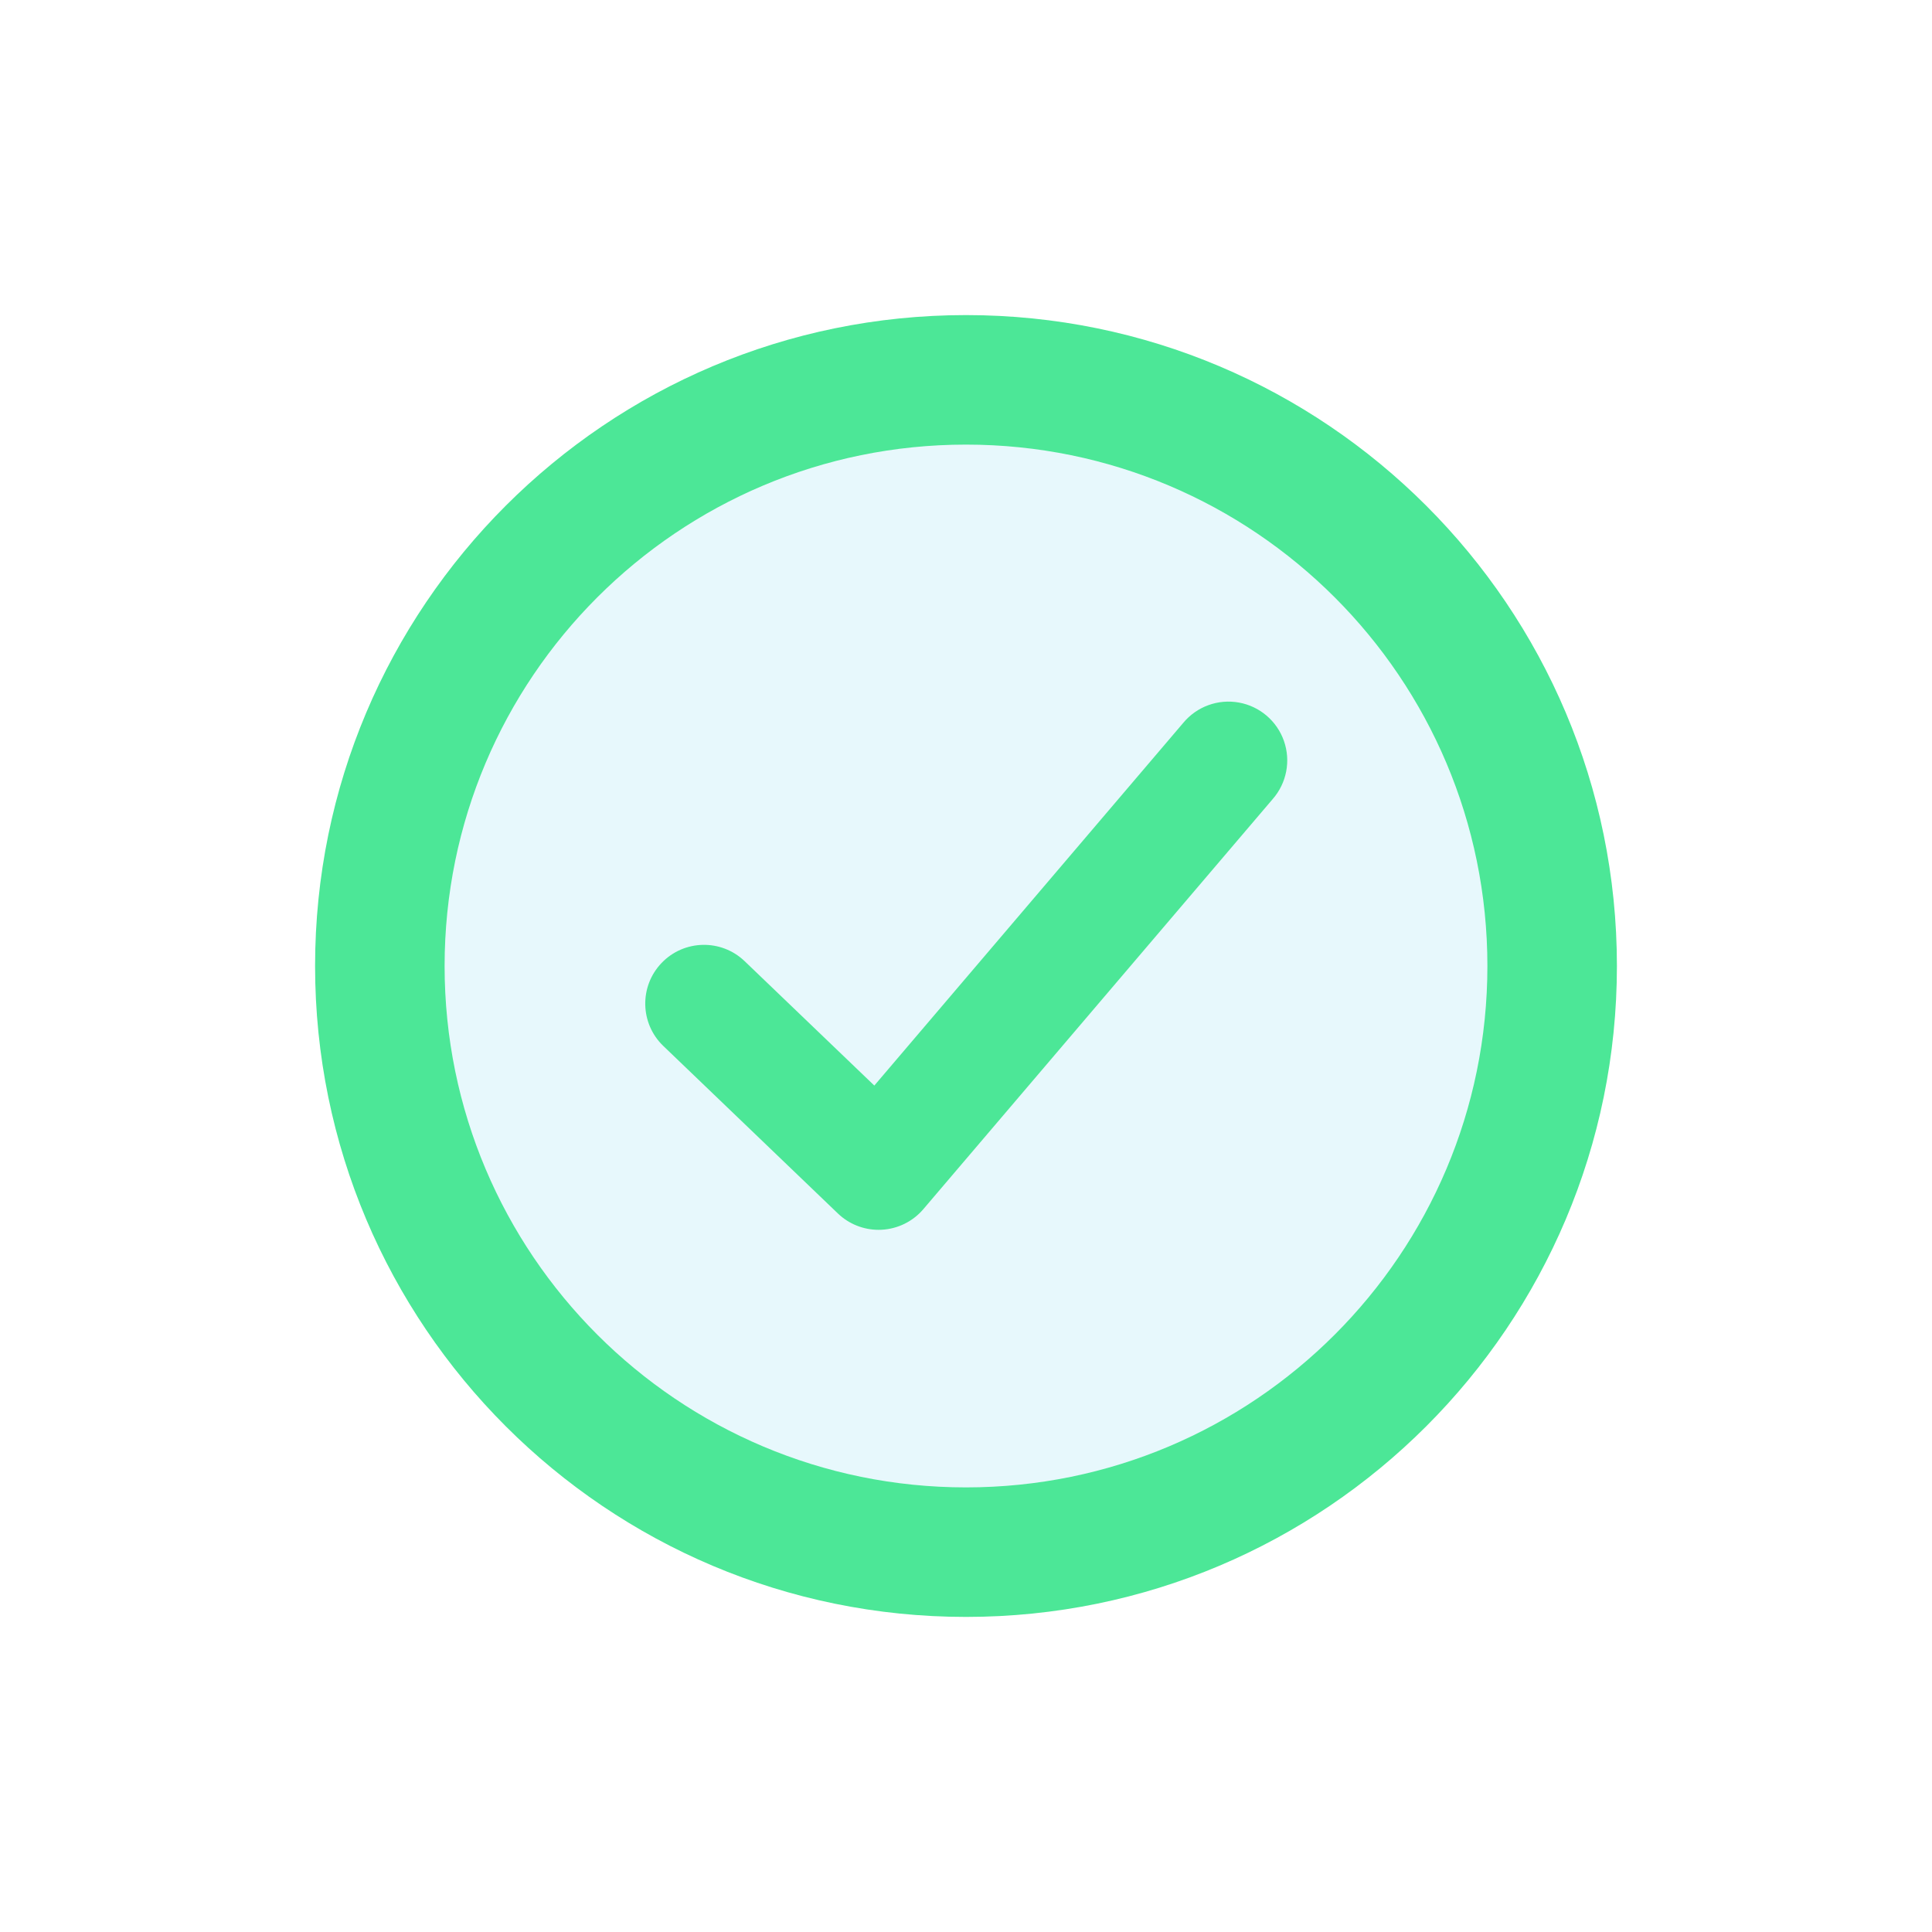
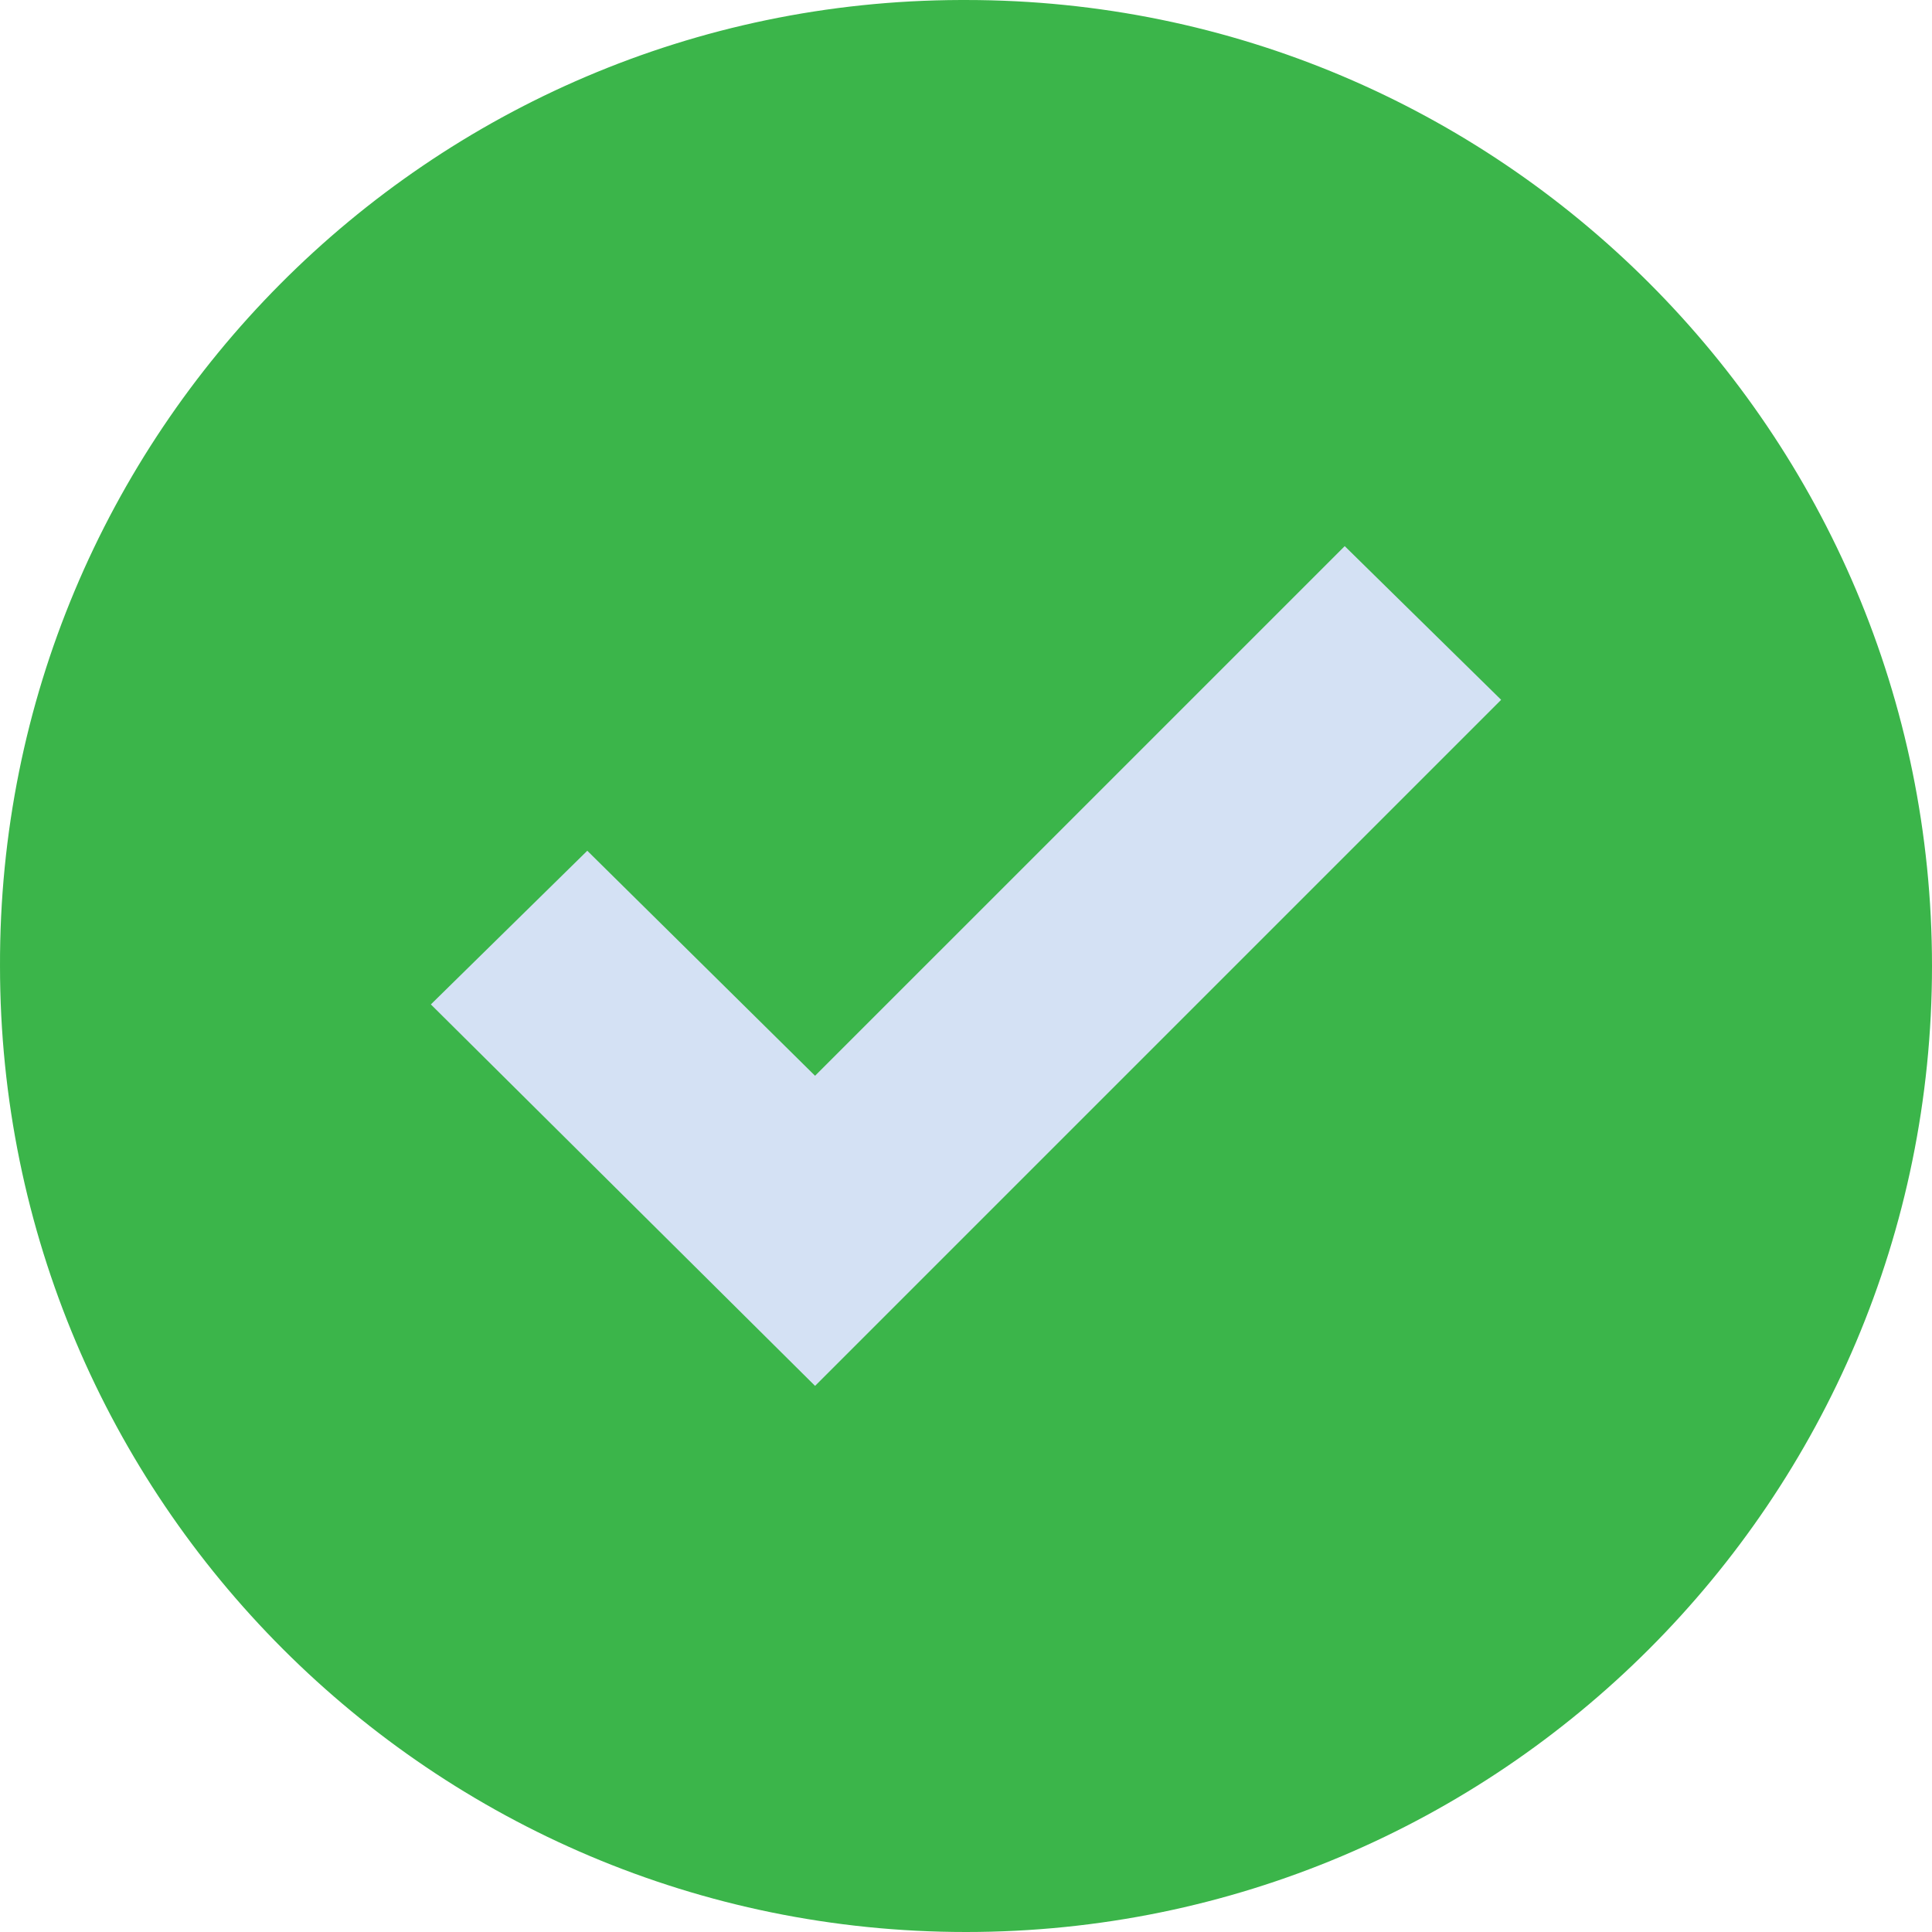
- <svg xmlns="http://www.w3.org/2000/svg" height="512" viewBox="0 0 128 128" width="512">
+ <svg xmlns="http://www.w3.org/2000/svg" version="1.1" id="Capa_1" x="0px" y="0px" viewBox="0 0 367.805 367.805" style="enable-background:new 0 0 367.805 367.805;" xml:space="preserve">
  <g>
-     <circle cx="64" cy="64" fill="#4ce797" r="43.125" />
-     <circle cx="64" cy="64" fill="#e7f8fc" r="34.544" />
-     <path d="m58.211 81.479a3.894 3.894 0 0 1 -2.694-1.079l-11.569-11.1a3.892 3.892 0 1 1 5.388-5.618l8.59 8.239 20.468-24.03a3.893 3.893 0 1 1 5.927 5.048l-23.147 27.171a3.893 3.893 0 0 1 -2.767 1.364c-.065.003-.13.005-.196.005z" fill="#4ce797" />
+     <path style="fill:#3BB54A;" d="M183.903,0.001c101.566,0,183.902,82.336,183.902,183.902s-82.336,183.902-183.902,183.902   S0.001,285.469,0.001,183.903l0,0C-0.288,82.625,81.579,0.29,182.856,0.001C183.205,0,183.554,0,183.903,0.001z" />
+     <polygon style="fill:#D4E1F4;" points="285.78,133.225 155.168,263.837 82.025,191.217 111.805,161.96 155.168,204.801    256.001,103.968  " />
  </g>
+   <g>
+ </g>
+   <g>
+ </g>
+   <g>
+ </g>
+   <g>
+ </g>
+   <g>
+ </g>
+   <g>
+ </g>
+   <g>
+ </g>
+   <g>
+ </g>
+   <g>
+ </g>
+   <g>
+ </g>
+   <g>
+ </g>
+   <g>
+ </g>
+   <g>
+ </g>
+   <g>
+ </g>
+   <g>
+ </g>
</svg>
